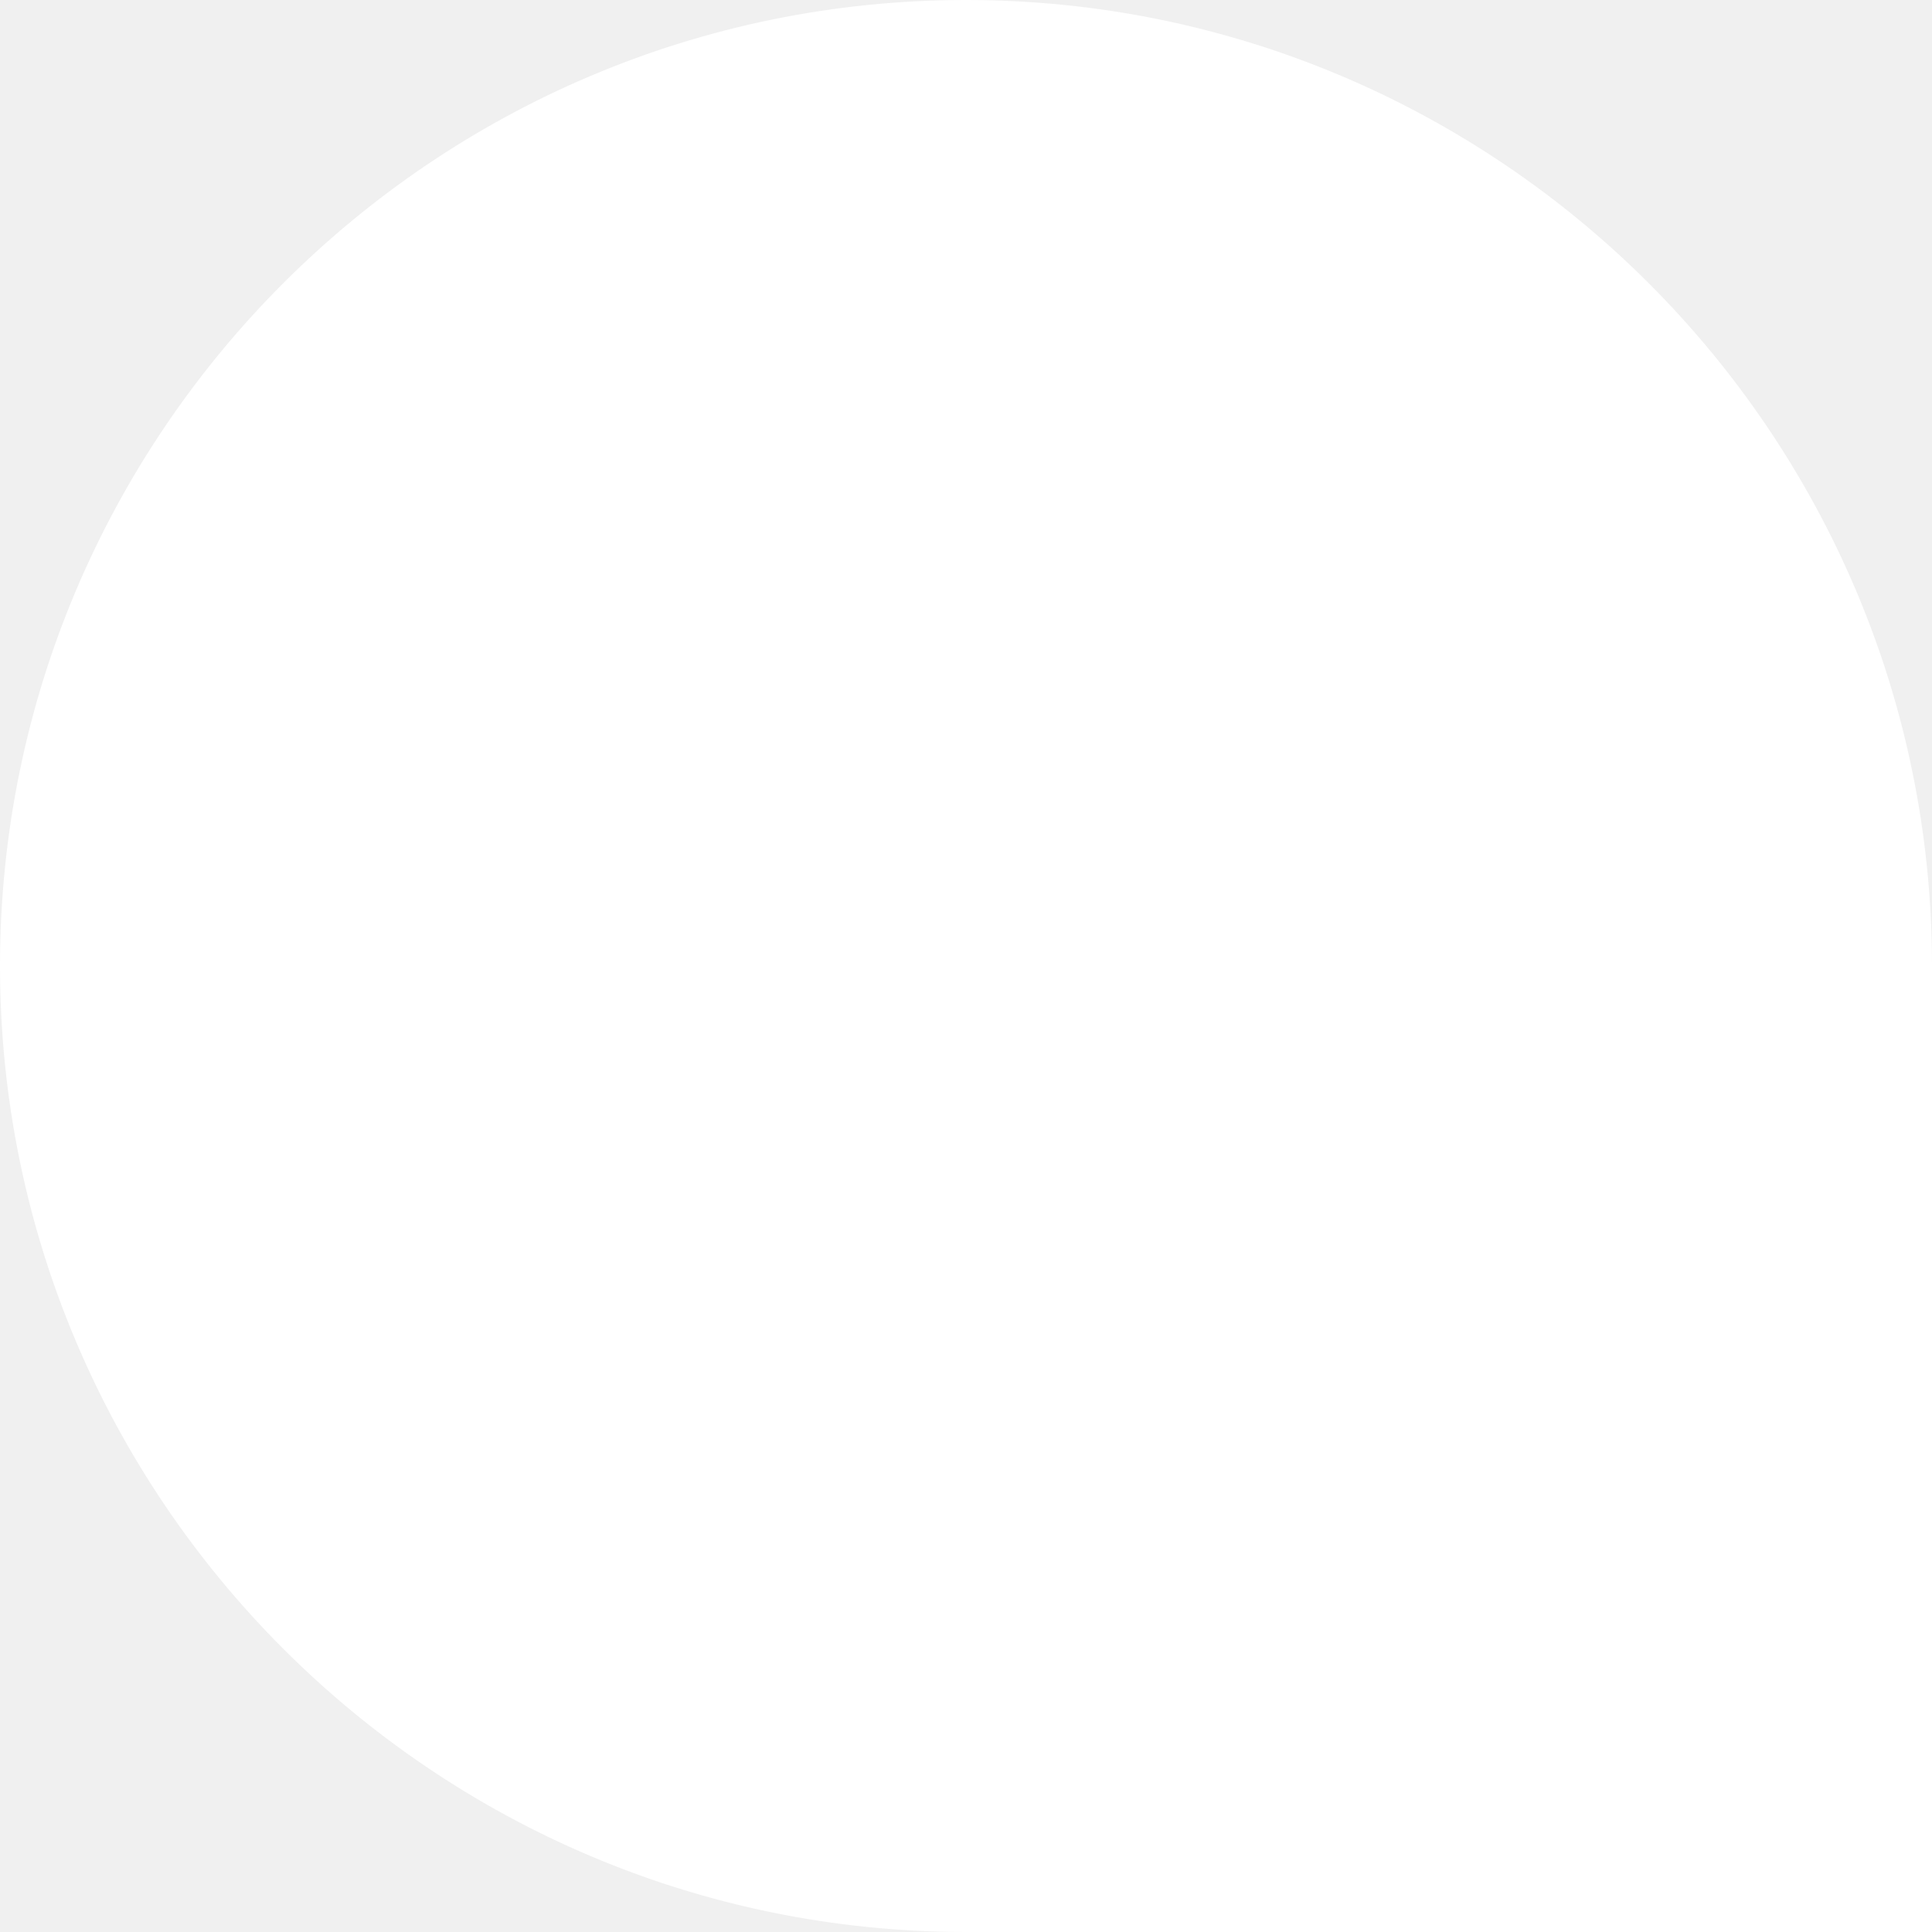
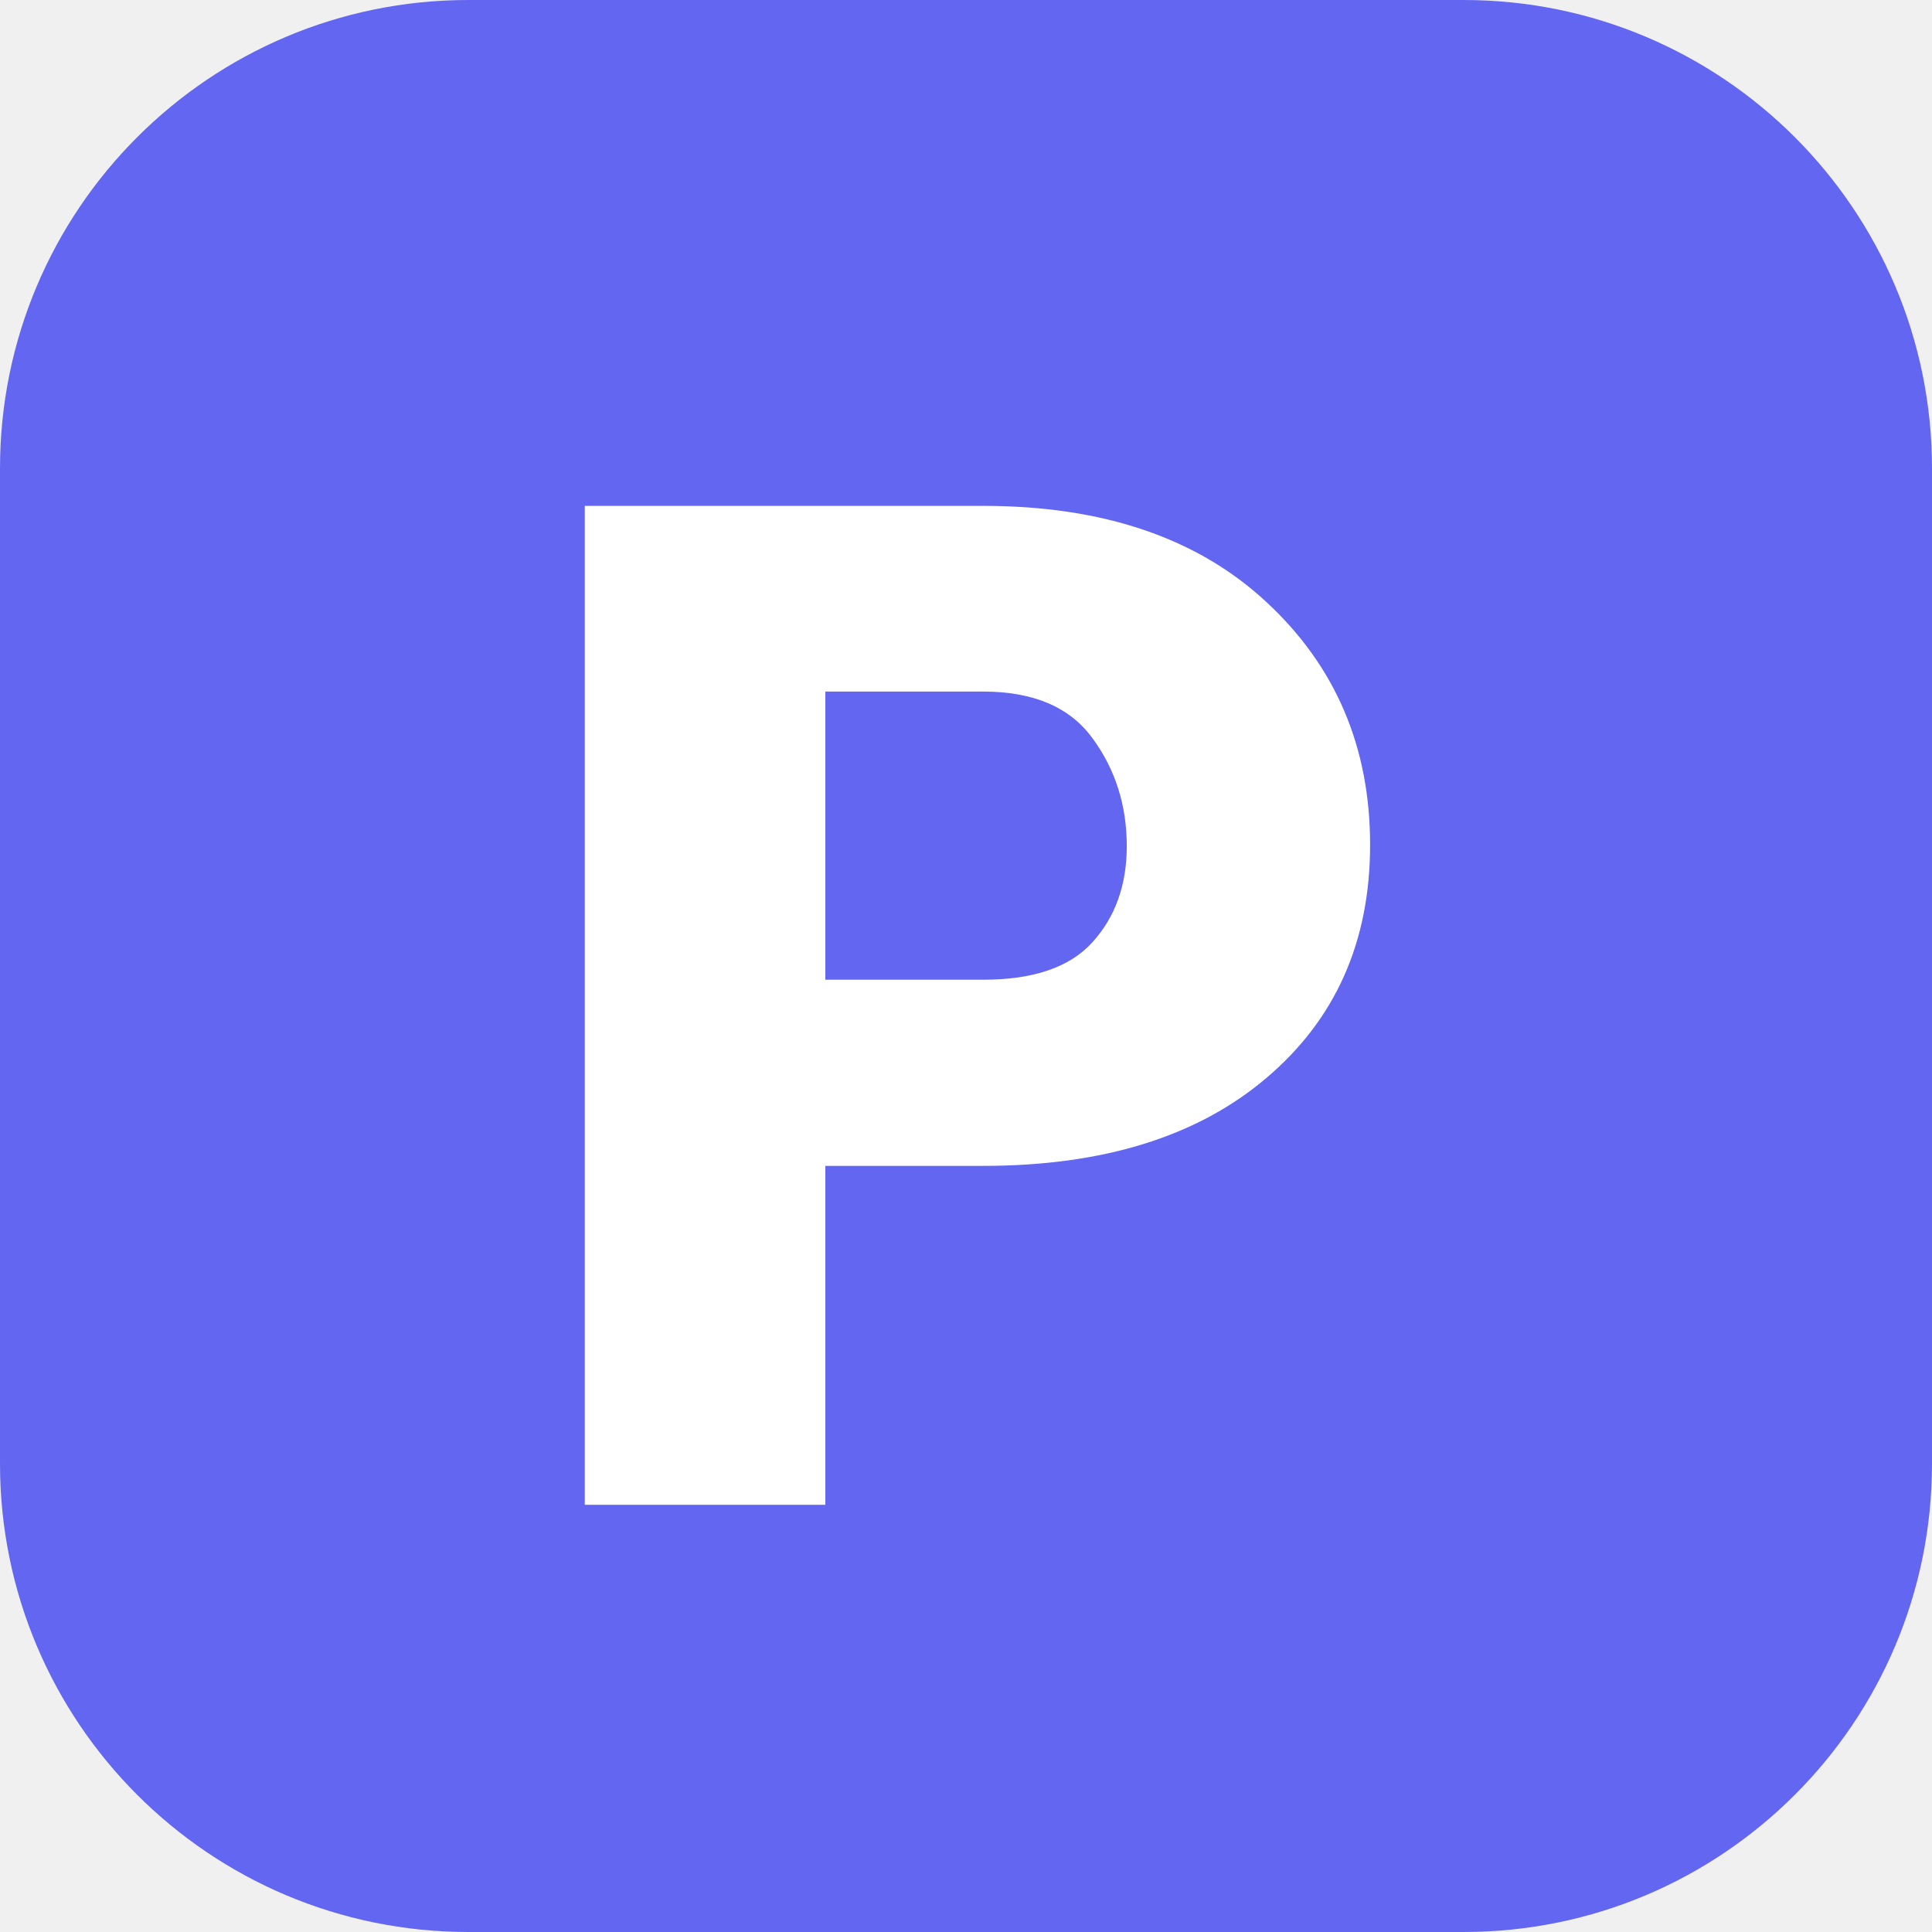
- <svg xmlns="http://www.w3.org/2000/svg" width="66" height="66" viewBox="0 0 66 66" fill="none">
-   <path d="M63 63H32.998C16.459 63 3 49.54 3 32.997C3 16.46 16.459 3 32.998 3C49.541 3 63 16.46 63 32.997V63Z" fill="white" stroke="white" stroke-width="6" />
+ <svg xmlns="http://www.w3.org/2000/svg" width="66" height="66" viewBox="0 0 66 66">
+   <rect width="66" height="66" rx="16" fill="#6366f1" />
+   <text x="33" y="35" font-family="-apple-system, BlinkMacSystemFont, 'Segoe UI', Roboto, 'Helvetica Neue', Arial, sans-serif" font-size="48" font-weight="800" fill="#ffffff" text-anchor="middle" dominant-baseline="central">P</text>
</svg>
